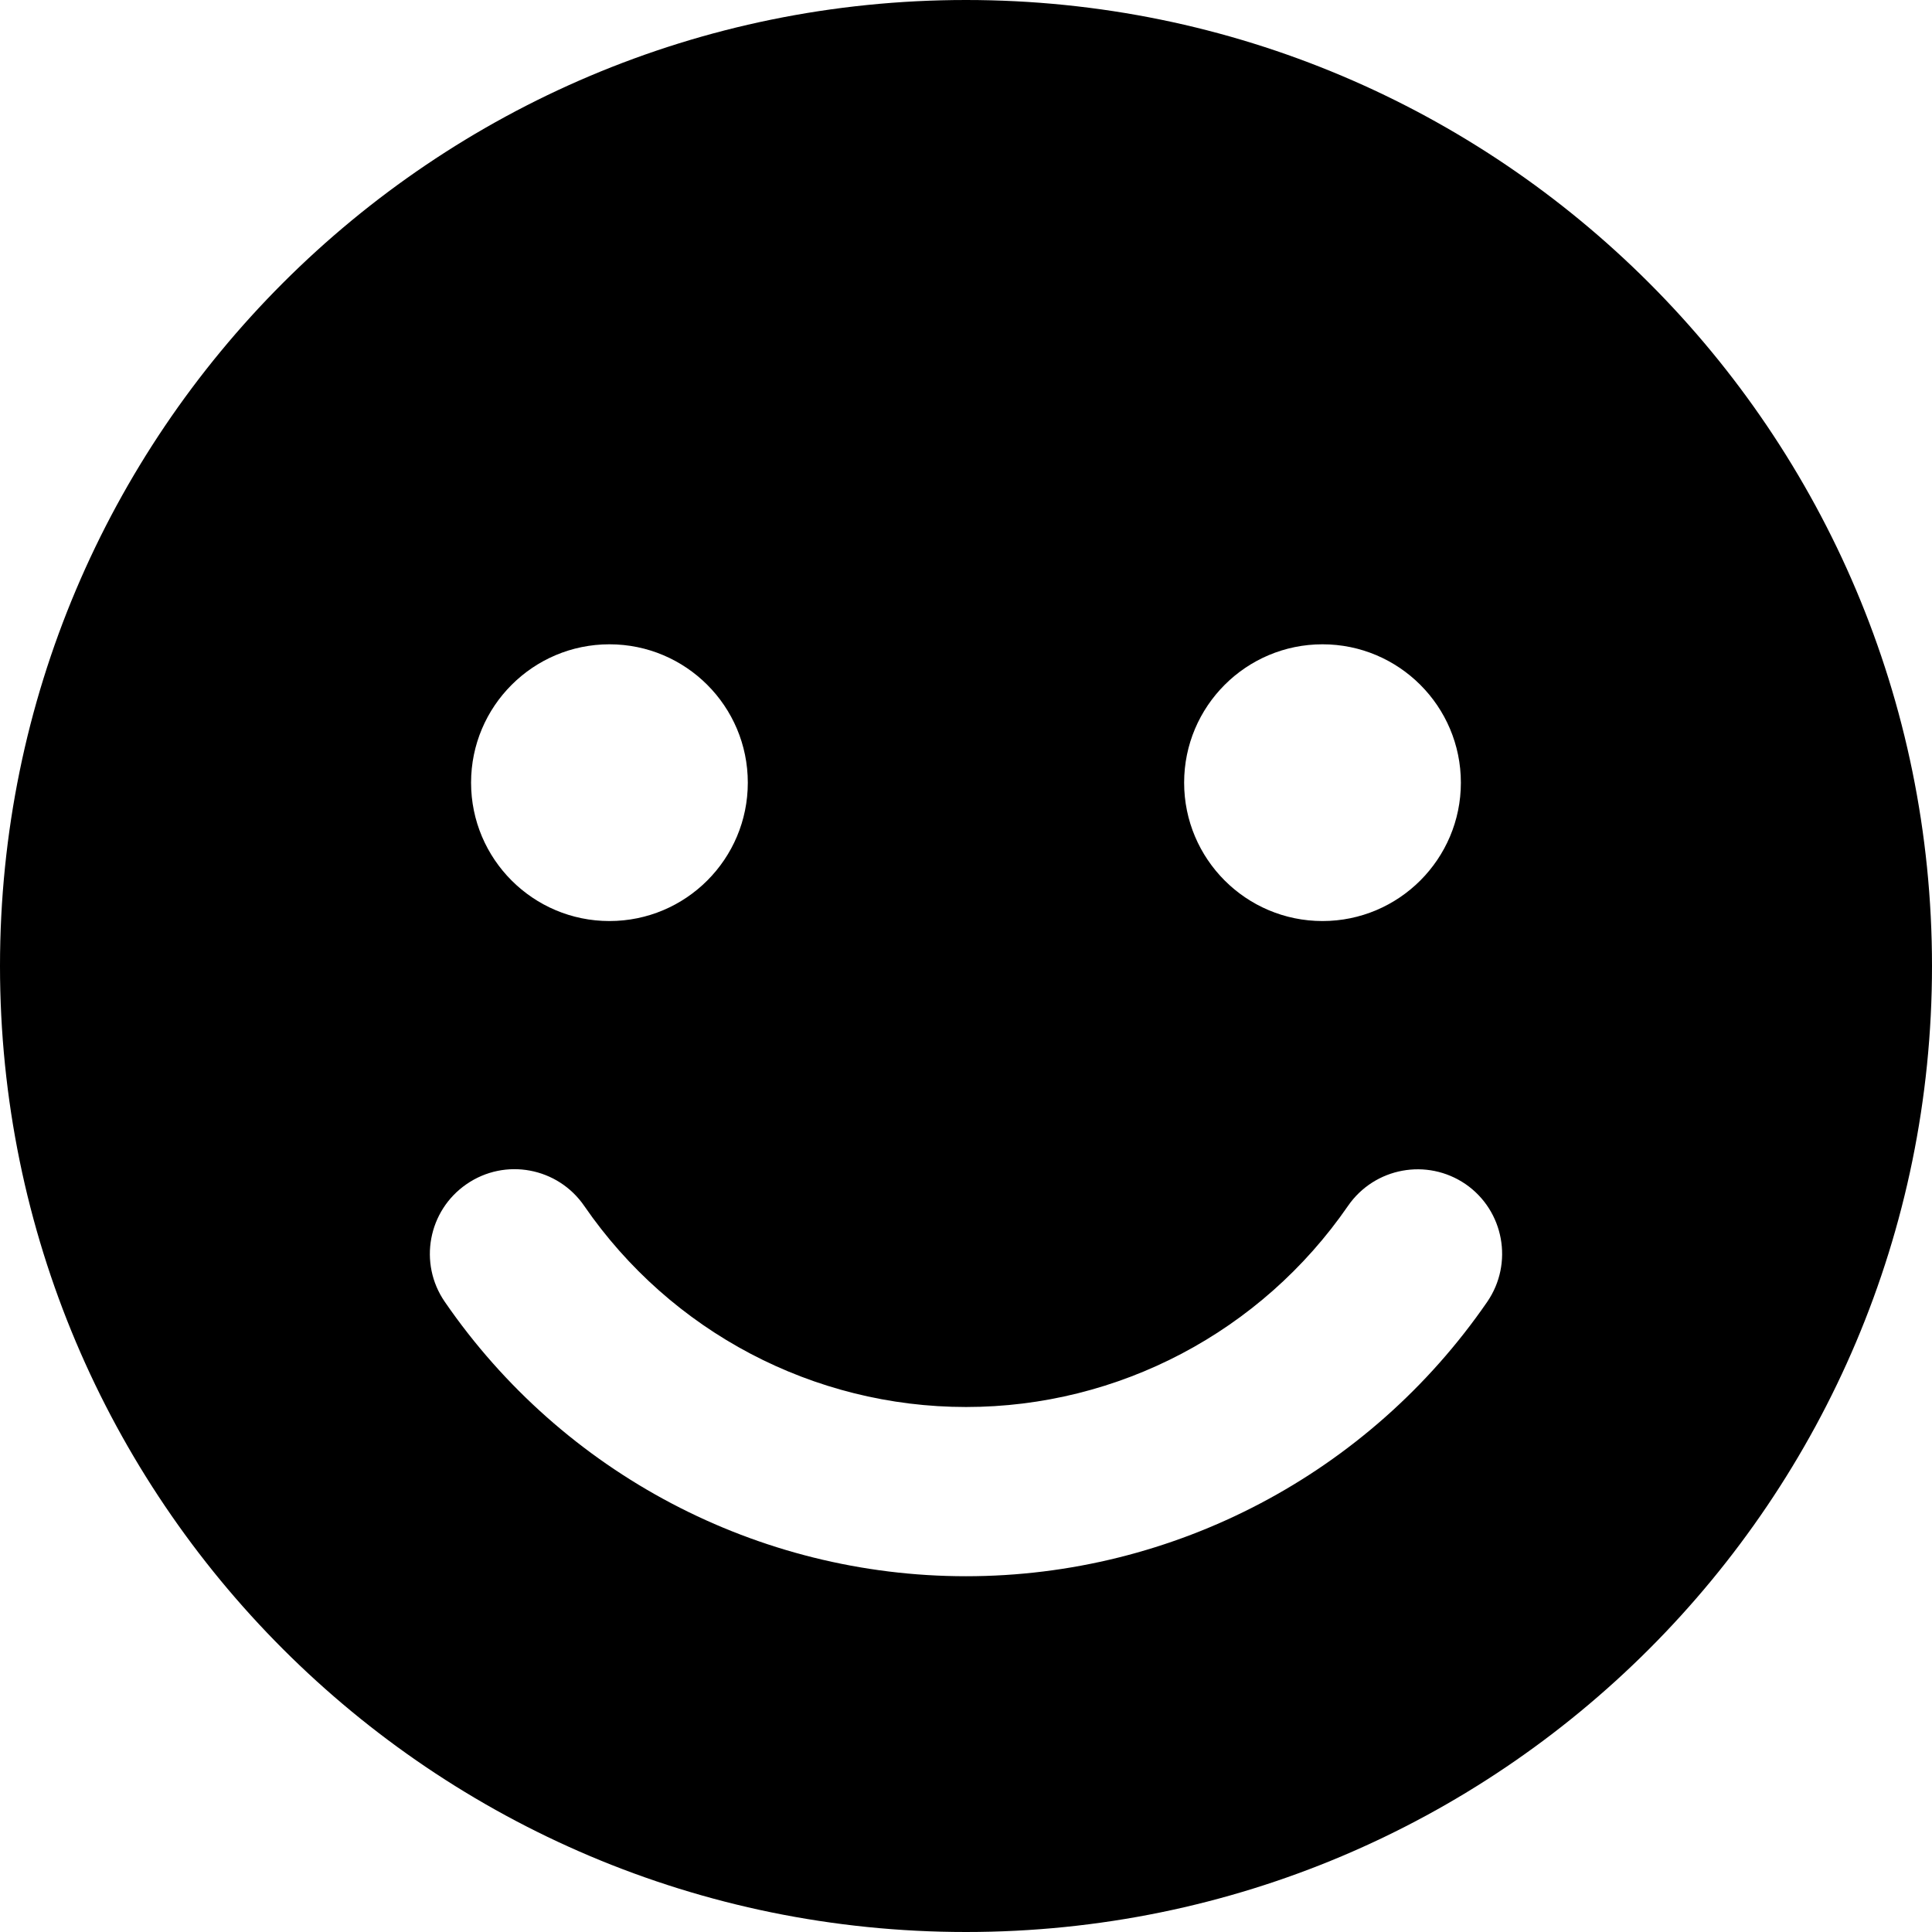
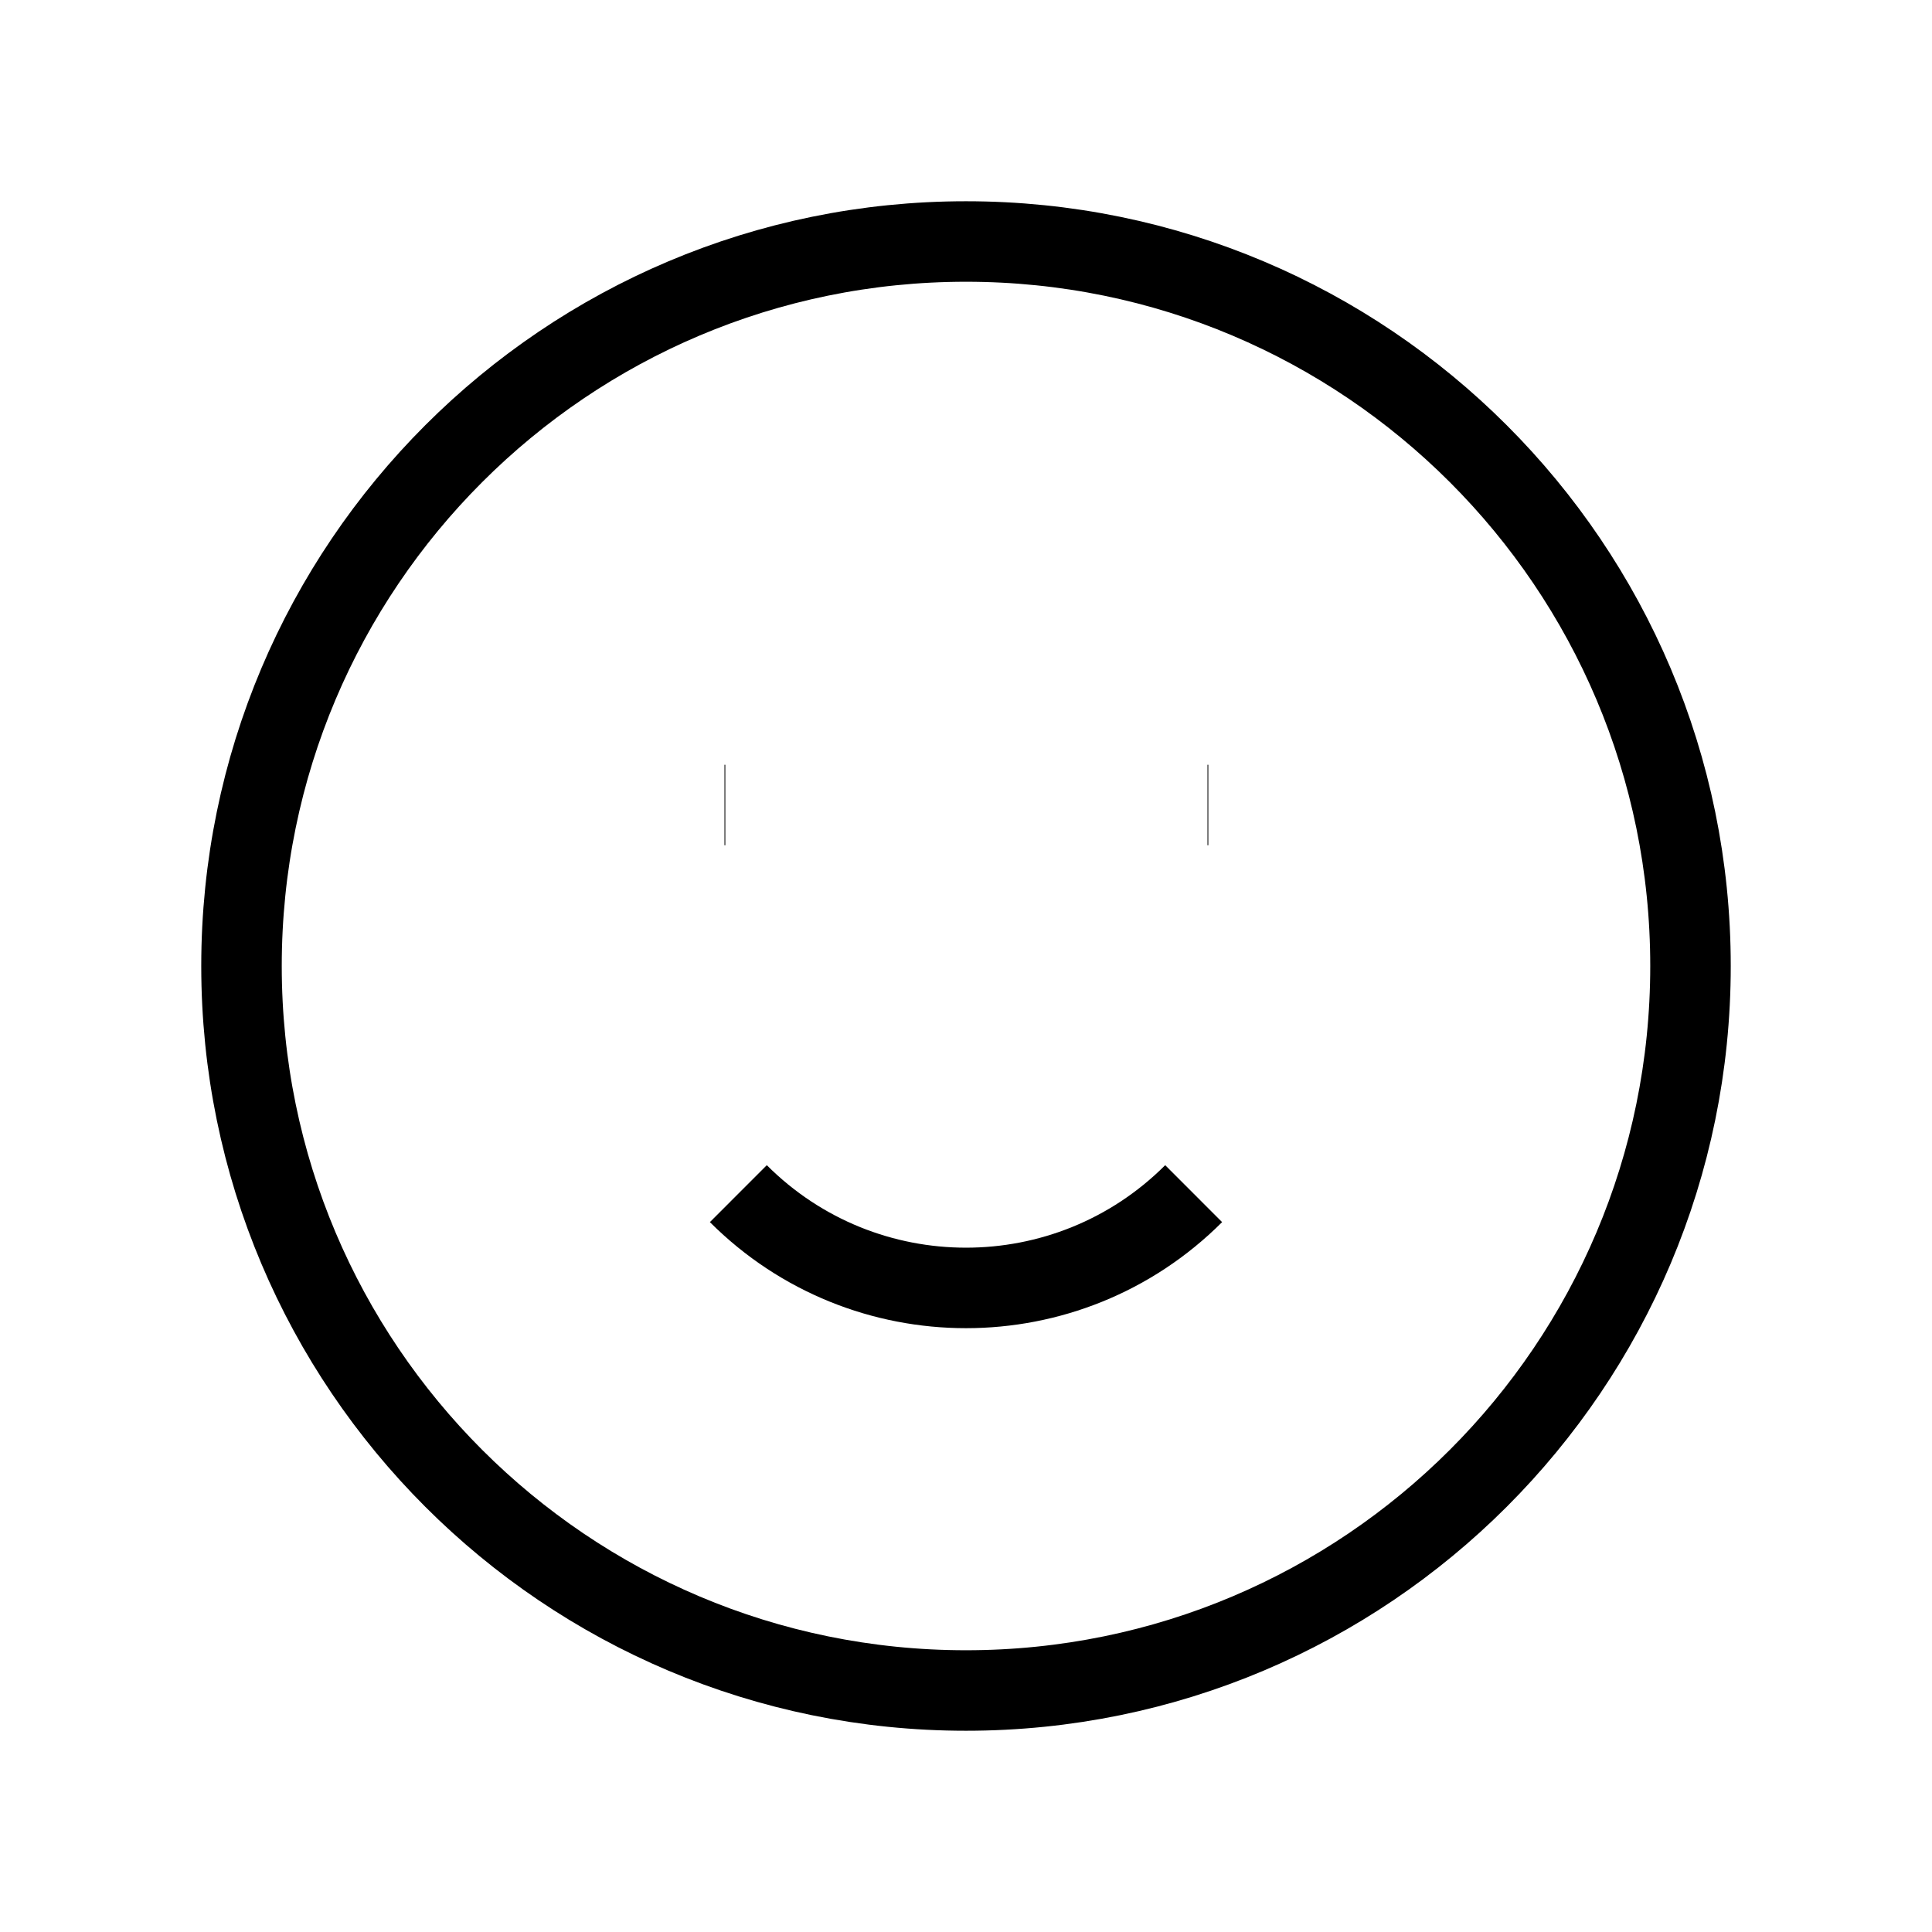
- <svg xmlns="http://www.w3.org/2000/svg" version="1.1" id="Capa_1" x="0px" y="0px" width="34.25px" height="34.25px" viewBox="0 0 34.25 34.25" style="enable-background:new 0 0 34.25 34.25;" xml:space="preserve">
-   <g>
-     <path d="M17.125,0C7.668,0,0,7.667,0,17.125S7.668,34.25,17.125,34.25c9.459,0,17.125-7.667,17.125-17.125S26.584,0,17.125,0z    M23.445,11.422c1.354,0,2.453,1.099,2.453,2.453s-1.1,2.453-2.453,2.453c-1.354,0-2.453-1.099-2.453-2.453   S22.091,11.422,23.445,11.422z M10.804,11.422c1.355,0,2.453,1.099,2.453,2.453s-1.098,2.453-2.453,2.453   c-1.354,0-2.453-1.099-2.453-2.453S9.451,11.422,10.804,11.422z M26.365,23.079c-2.098,3.046-5.553,4.864-9.24,4.864   c-3.689,0-7.145-1.818-9.24-4.865c-0.47-0.682-0.297-1.616,0.386-2.086c0.683-0.471,1.616-0.297,2.086,0.386   c1.536,2.233,4.067,3.565,6.769,3.565s5.231-1.332,6.771-3.565c0.47-0.681,1.402-0.854,2.086-0.385   C26.662,21.463,26.834,22.396,26.365,23.079z" />
-   </g>
-   <g>
- </g>
-   <g>
- </g>
-   <g>
- </g>
-   <g>
- </g>
-   <g>
- </g>
-   <g>
- </g>
-   <g>
- </g>
-   <g>
- </g>
-   <g>
- </g>
-   <g>
- </g>
-   <g>
- </g>
-   <g>
- </g>
-   <g>
- </g>
-   <g>
- </g>
-   <g>
- </g>
+ <svg xmlns="http://www.w3.org/2000/svg" fill="none" viewBox="0 0 24 24" stroke="currentColor" className="h-6 w-6 text-primary">
+   <path strokeLinecap="round" strokeLinejoin="round" strokeWidth="2" d="M14.828 14.828a4 4 0 01-5.656 0M9 10h.01M15 10h.01M21 12a9 9 0 11-18 0 9 9 0 0118 0z" />
</svg>
